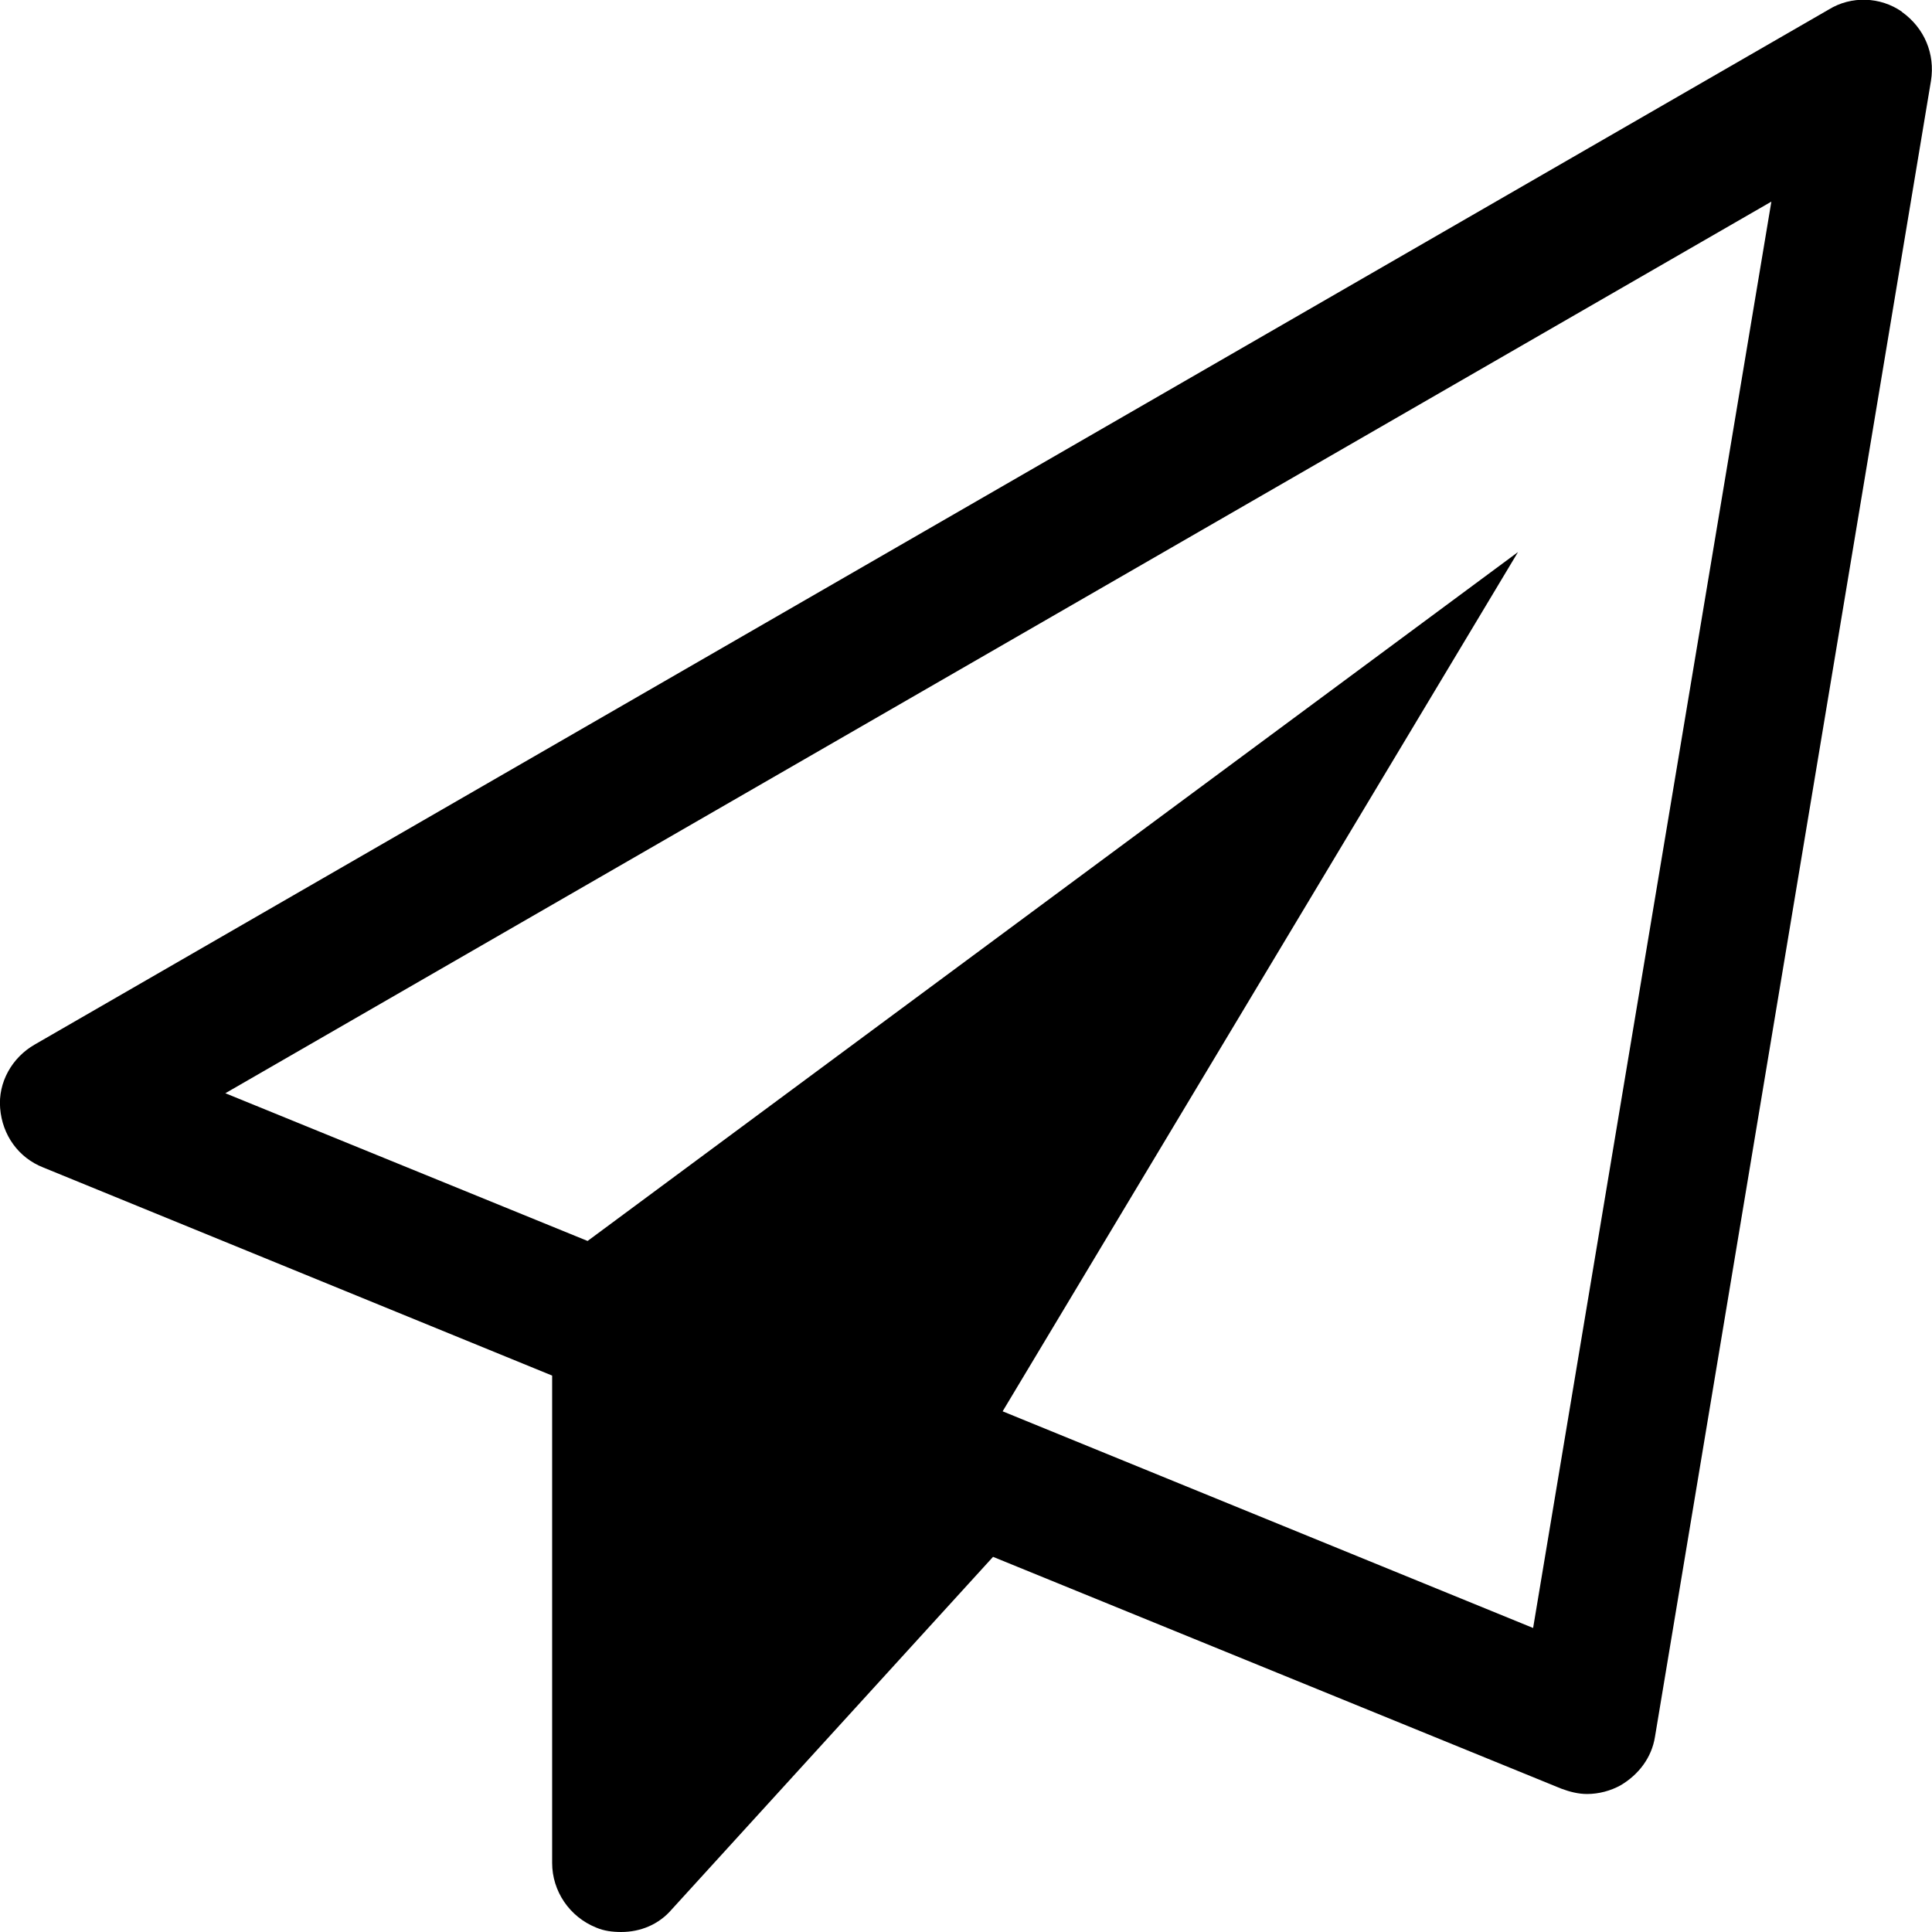
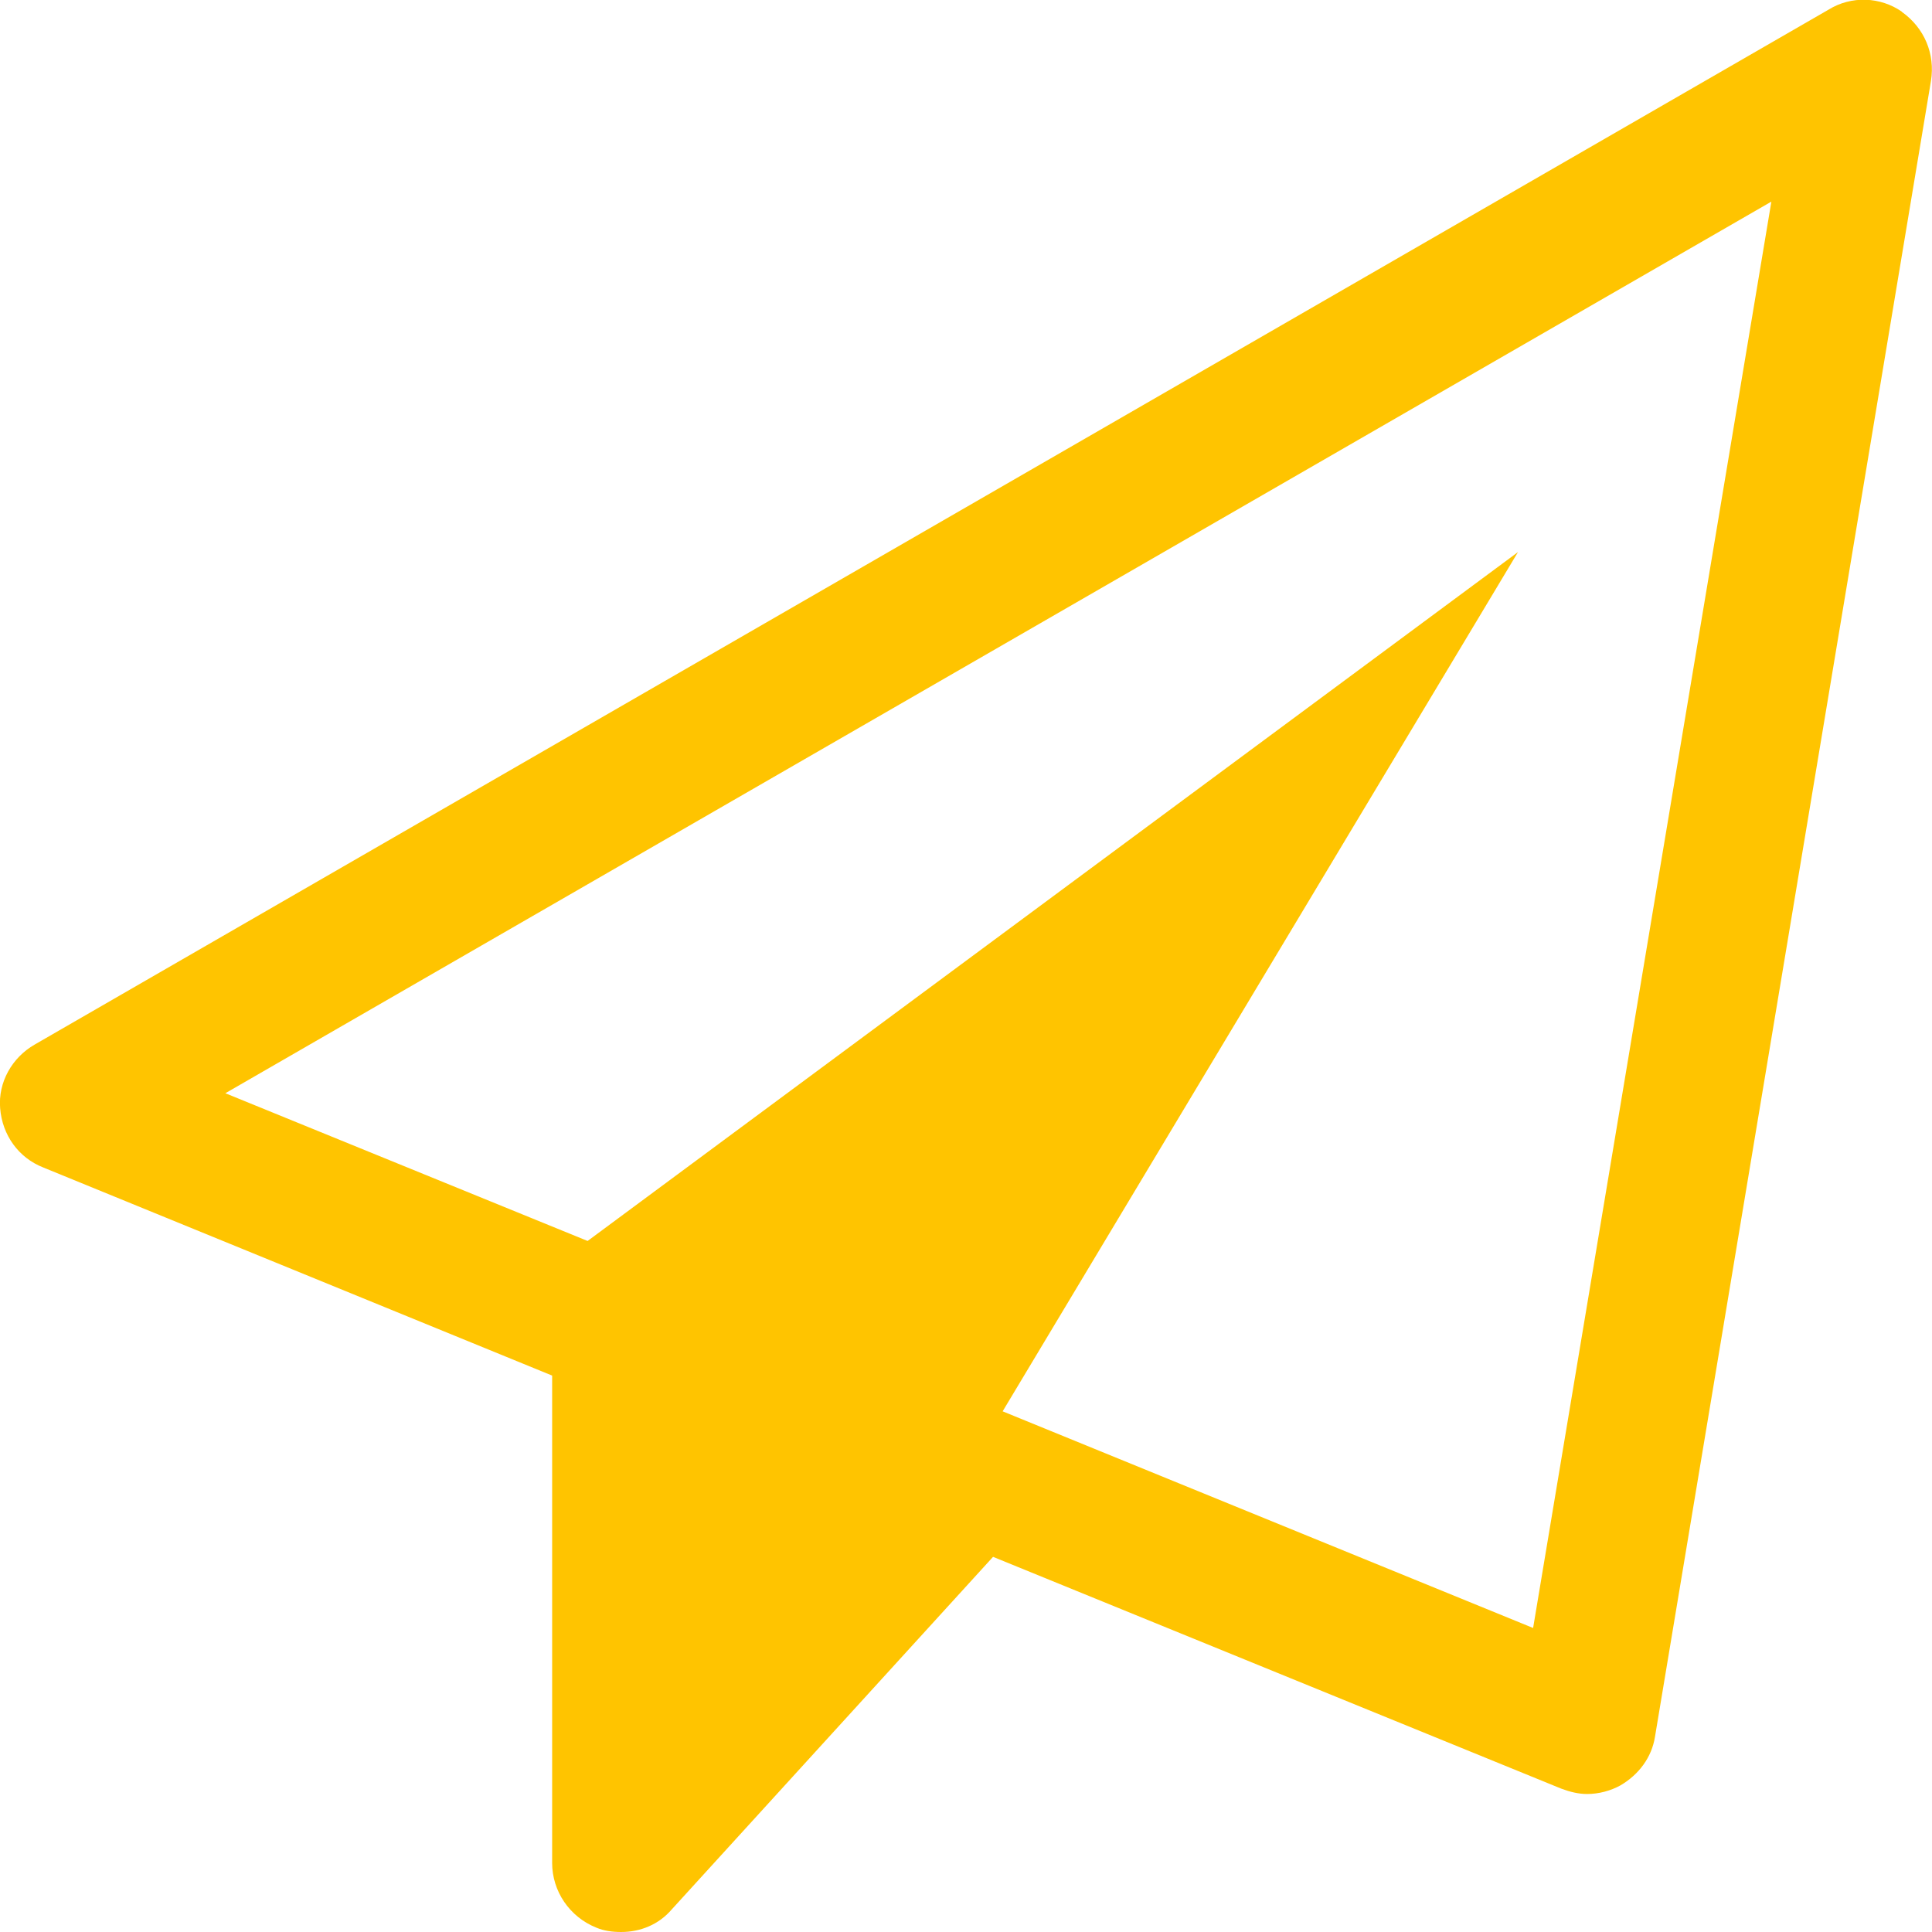
<svg xmlns="http://www.w3.org/2000/svg" version="1.1" width="28" height="28" viewBox="0 0 28 28">
-   <path d="M27.563 0.172c0.328 0.234 0.484 0.609 0.422 1l-4 24c-0.047 0.297-0.234 0.547-0.5 0.703-0.141 0.078-0.313 0.125-0.484 0.125-0.125 0-0.25-0.031-0.375-0.078l-8.234-3.359-4.656 5.109c-0.187 0.219-0.453 0.328-0.734 0.328-0.125 0-0.25-0.016-0.359-0.063-0.391-0.156-0.641-0.531-0.641-0.938v-7.063l-7.375-3.016c-0.359-0.141-0.594-0.469-0.625-0.859-0.031-0.375 0.172-0.734 0.5-0.922l26-15c0.328-0.203 0.75-0.187 1.062 0.031zM22.219 23.594l3.453-20.672-22.406 12.922 5.25 2.141 13.484-9.984-7.469 12.453z" />
+   <path fill="#ffc400" d="M27.563 0.172c0.328 0.234 0.484 0.609 0.422 1l-4 24c-0.047 0.297-0.234 0.547-0.5 0.703-0.141 0.078-0.313 0.125-0.484 0.125-0.125 0-0.25-0.031-0.375-0.078l-8.234-3.359-4.656 5.109c-0.187 0.219-0.453 0.328-0.734 0.328-0.125 0-0.25-0.016-0.359-0.063-0.391-0.156-0.641-0.531-0.641-0.938v-7.063l-7.375-3.016c-0.359-0.141-0.594-0.469-0.625-0.859-0.031-0.375 0.172-0.734 0.5-0.922l26-15c0.328-0.203 0.75-0.187 1.062 0.031zM22.219 23.594l3.453-20.672-22.406 12.922 5.25 2.141 13.484-9.984-7.469 12.453z" />
</svg>
